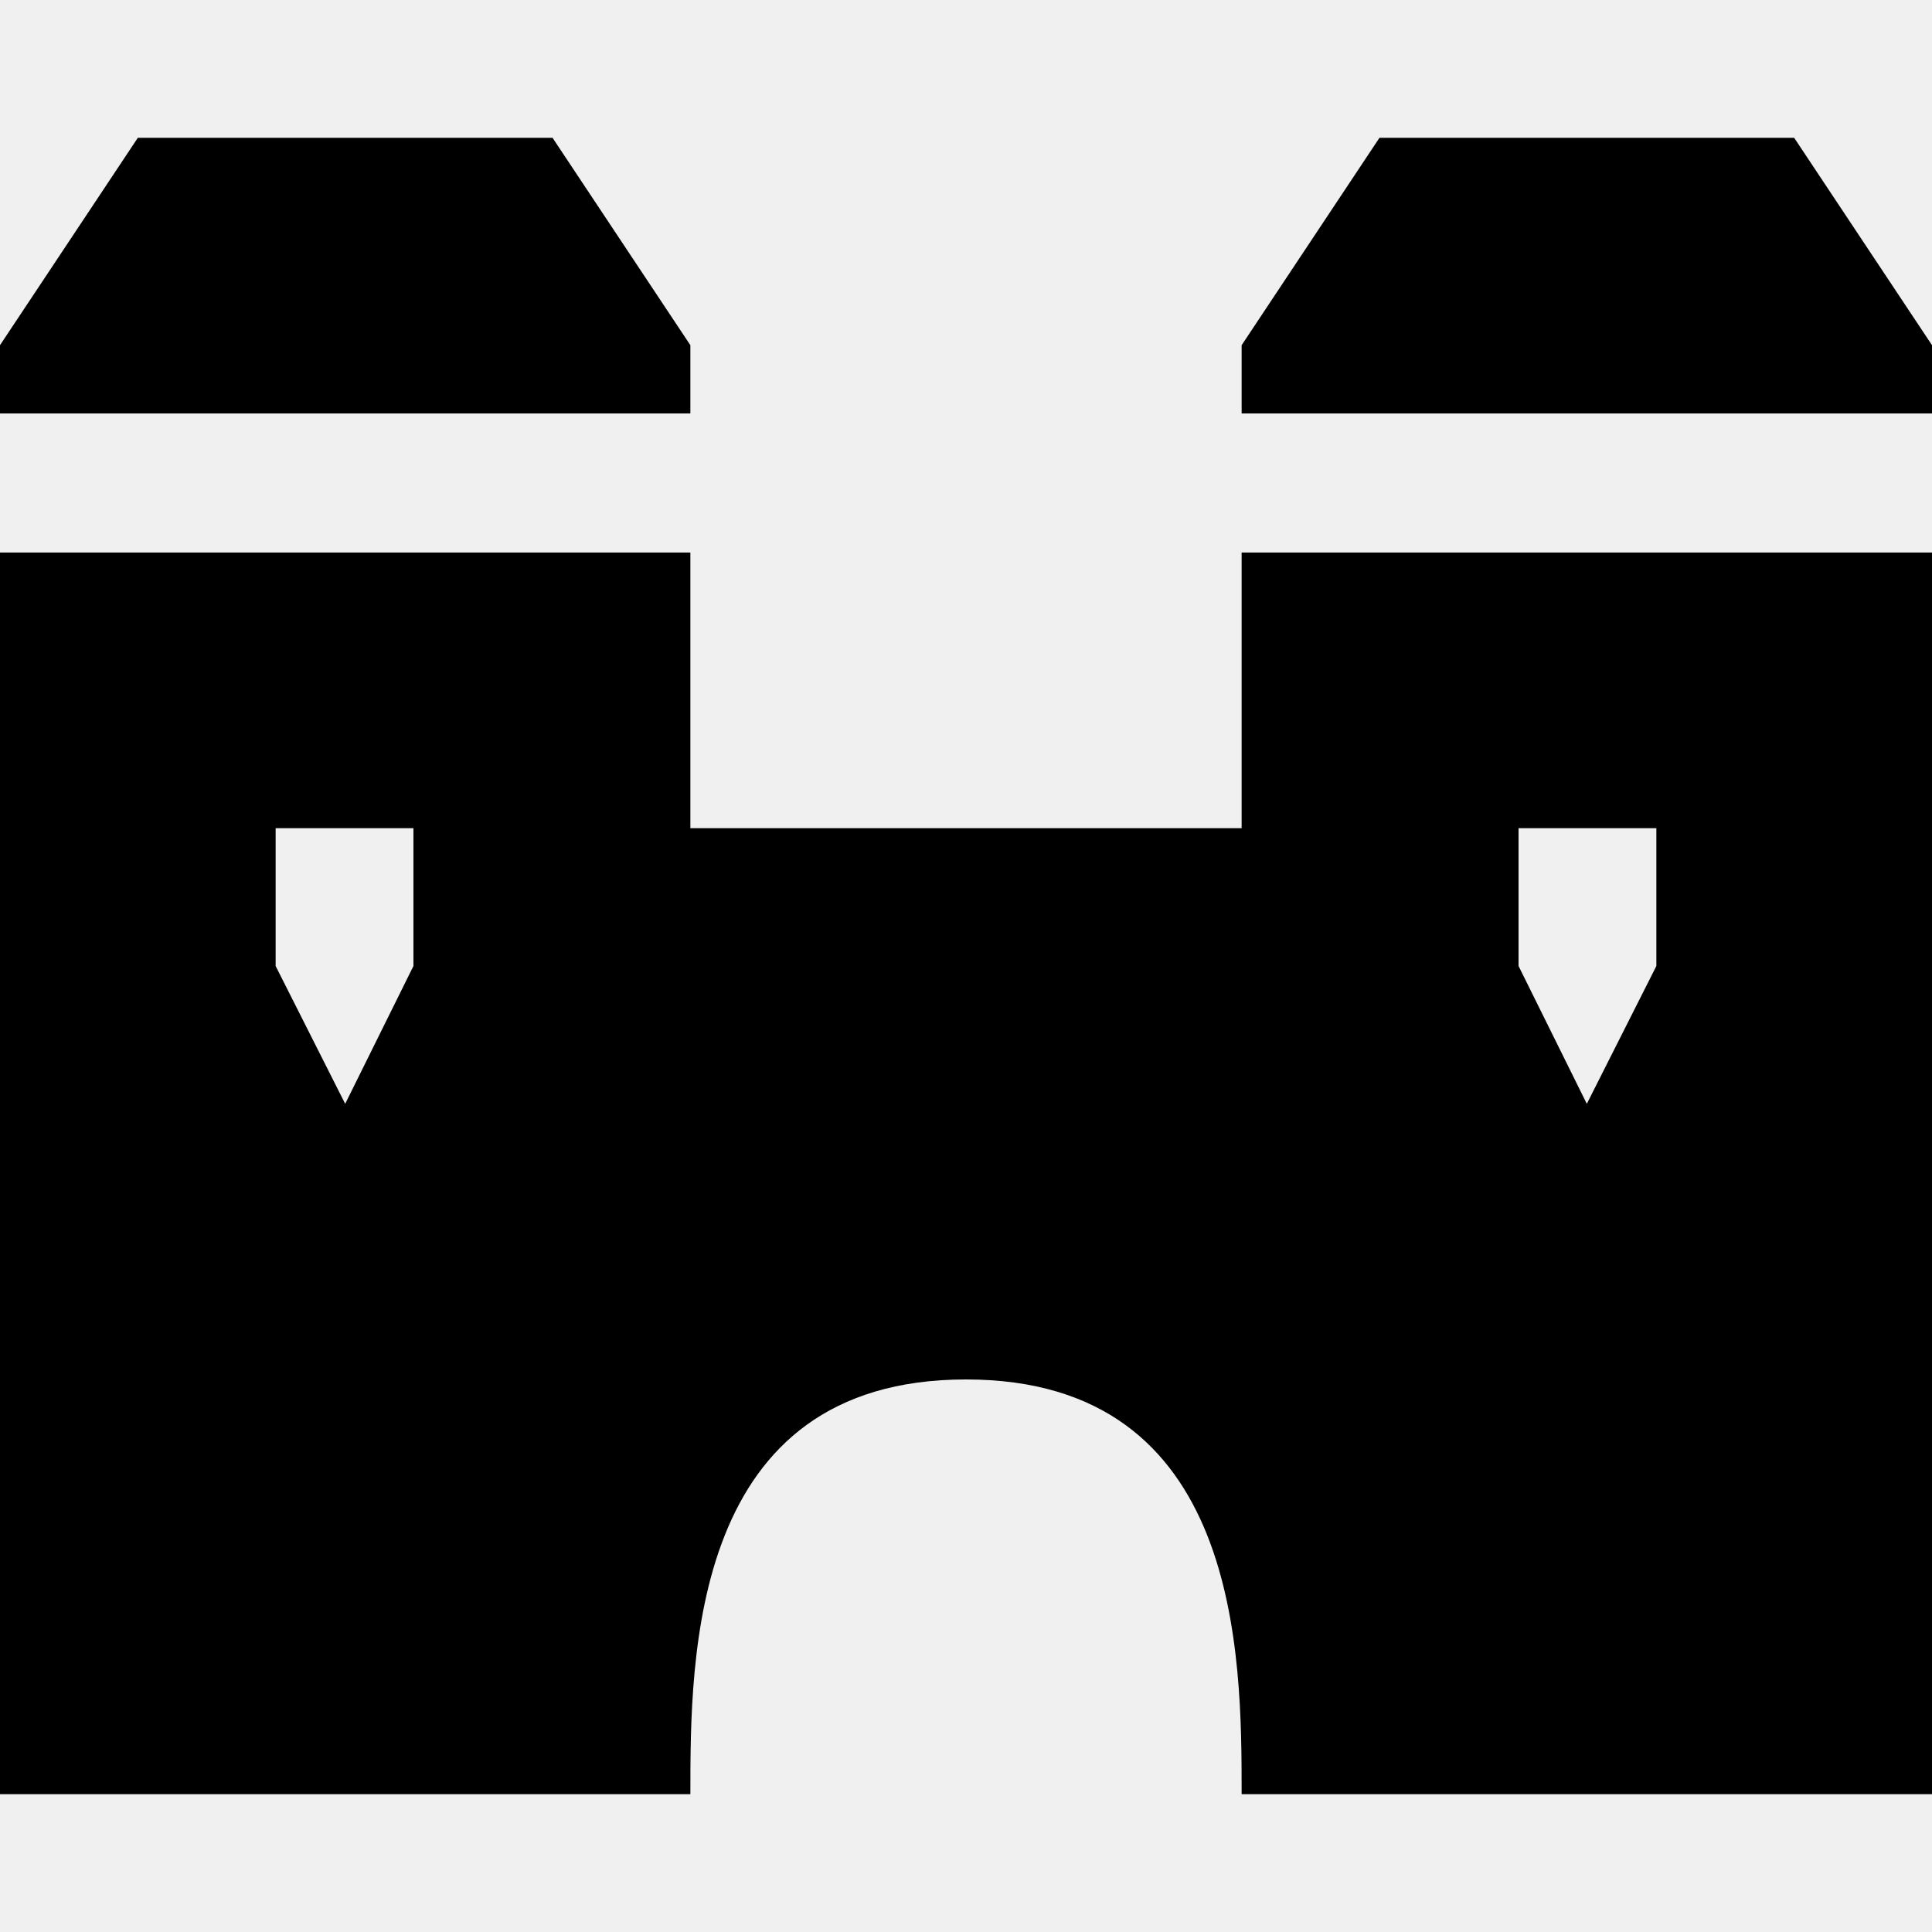
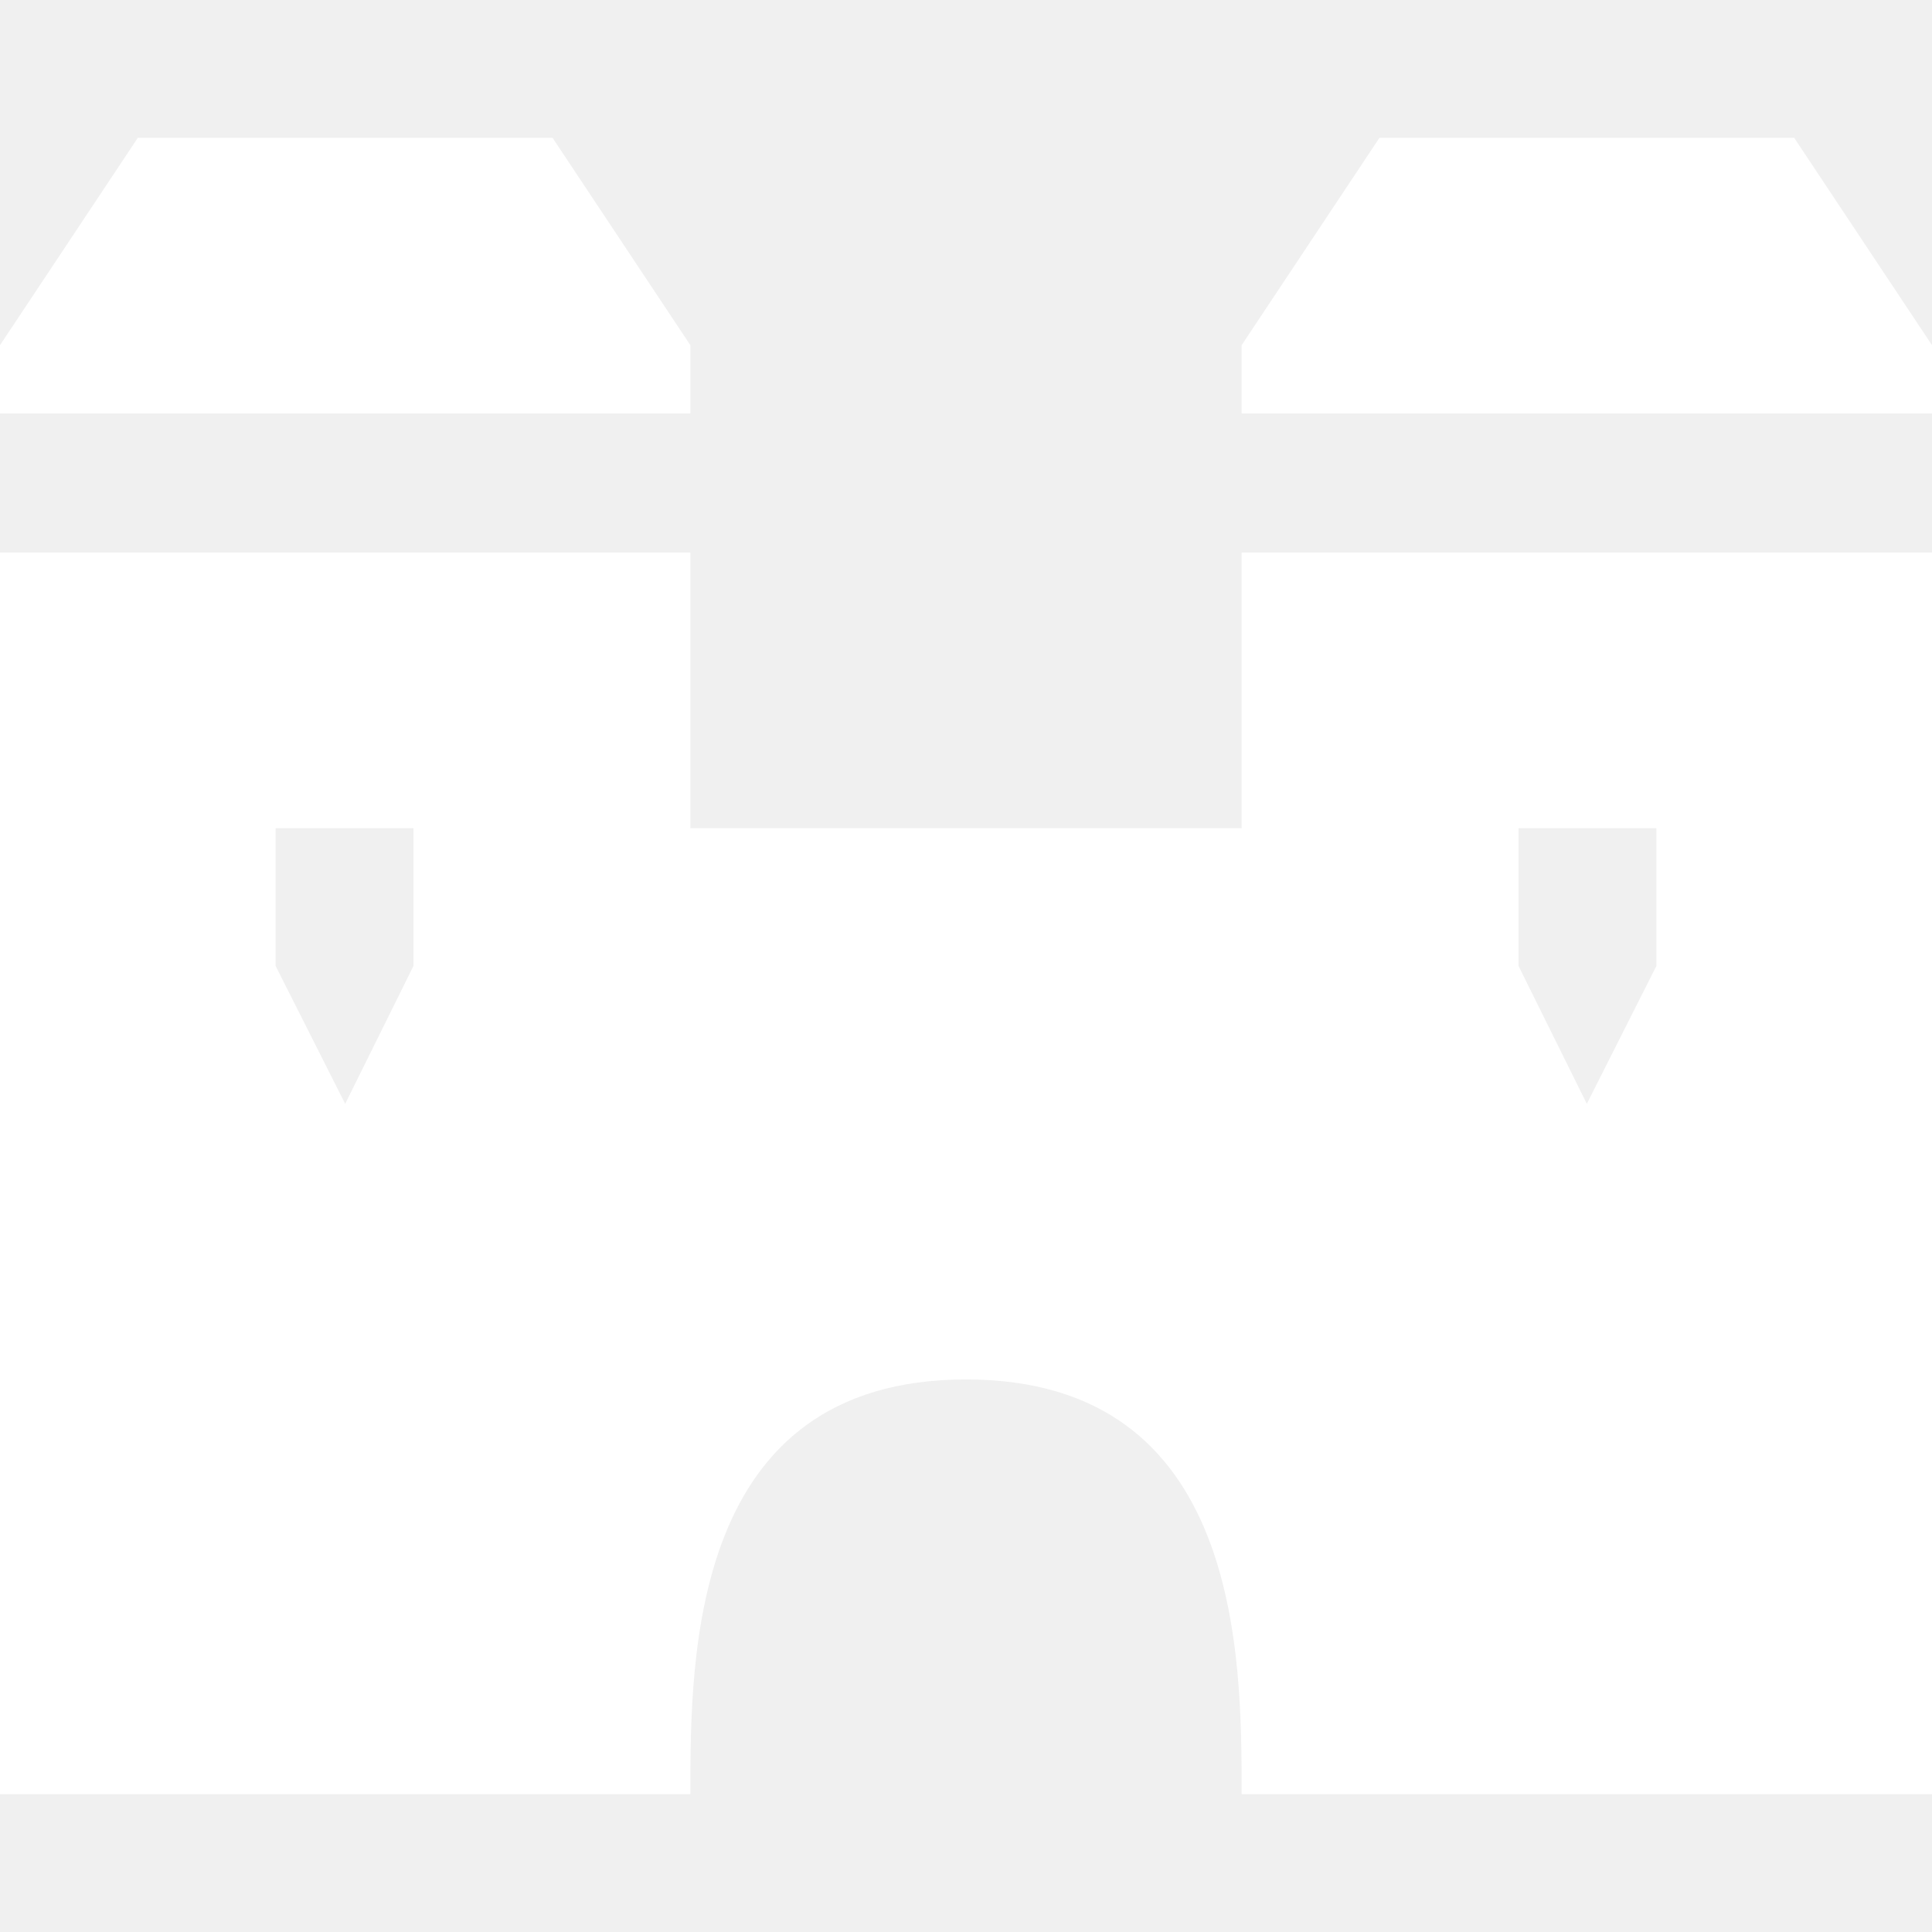
- <svg xmlns="http://www.w3.org/2000/svg" viewBox="0 0 15 15">
+ <svg xmlns="http://www.w3.org/2000/svg" fill="#FFFFFF" viewBox="0 0 15 15">
  <path d="M1.07 1.07L0 2.68L0 3.21L5.36 3.21L5.36 2.68L4.29 1.07L1.07 1.07ZM10.71 1.07L9.64 2.68L9.64 3.21L15 3.21L15 2.68L13.93 1.07L10.71 1.07ZM0 4.29L0 13.93L5.36 13.93C5.36 12.86 5.36 10.71 7.5 10.71C9.64 10.71 9.64 12.86 9.64 13.93L15 13.93L15 4.29L9.64 4.29L9.64 6.43L7.5 6.43L5.36 6.43L5.36 4.29L0 4.29ZM2.14 6.43L3.21 6.43L3.21 7.5L2.68 8.57L2.14 7.5L2.14 6.43ZM11.79 6.43L12.86 6.43L12.86 7.5L12.32 8.57L11.79 7.5L11.79 6.43Z" />
</svg>
